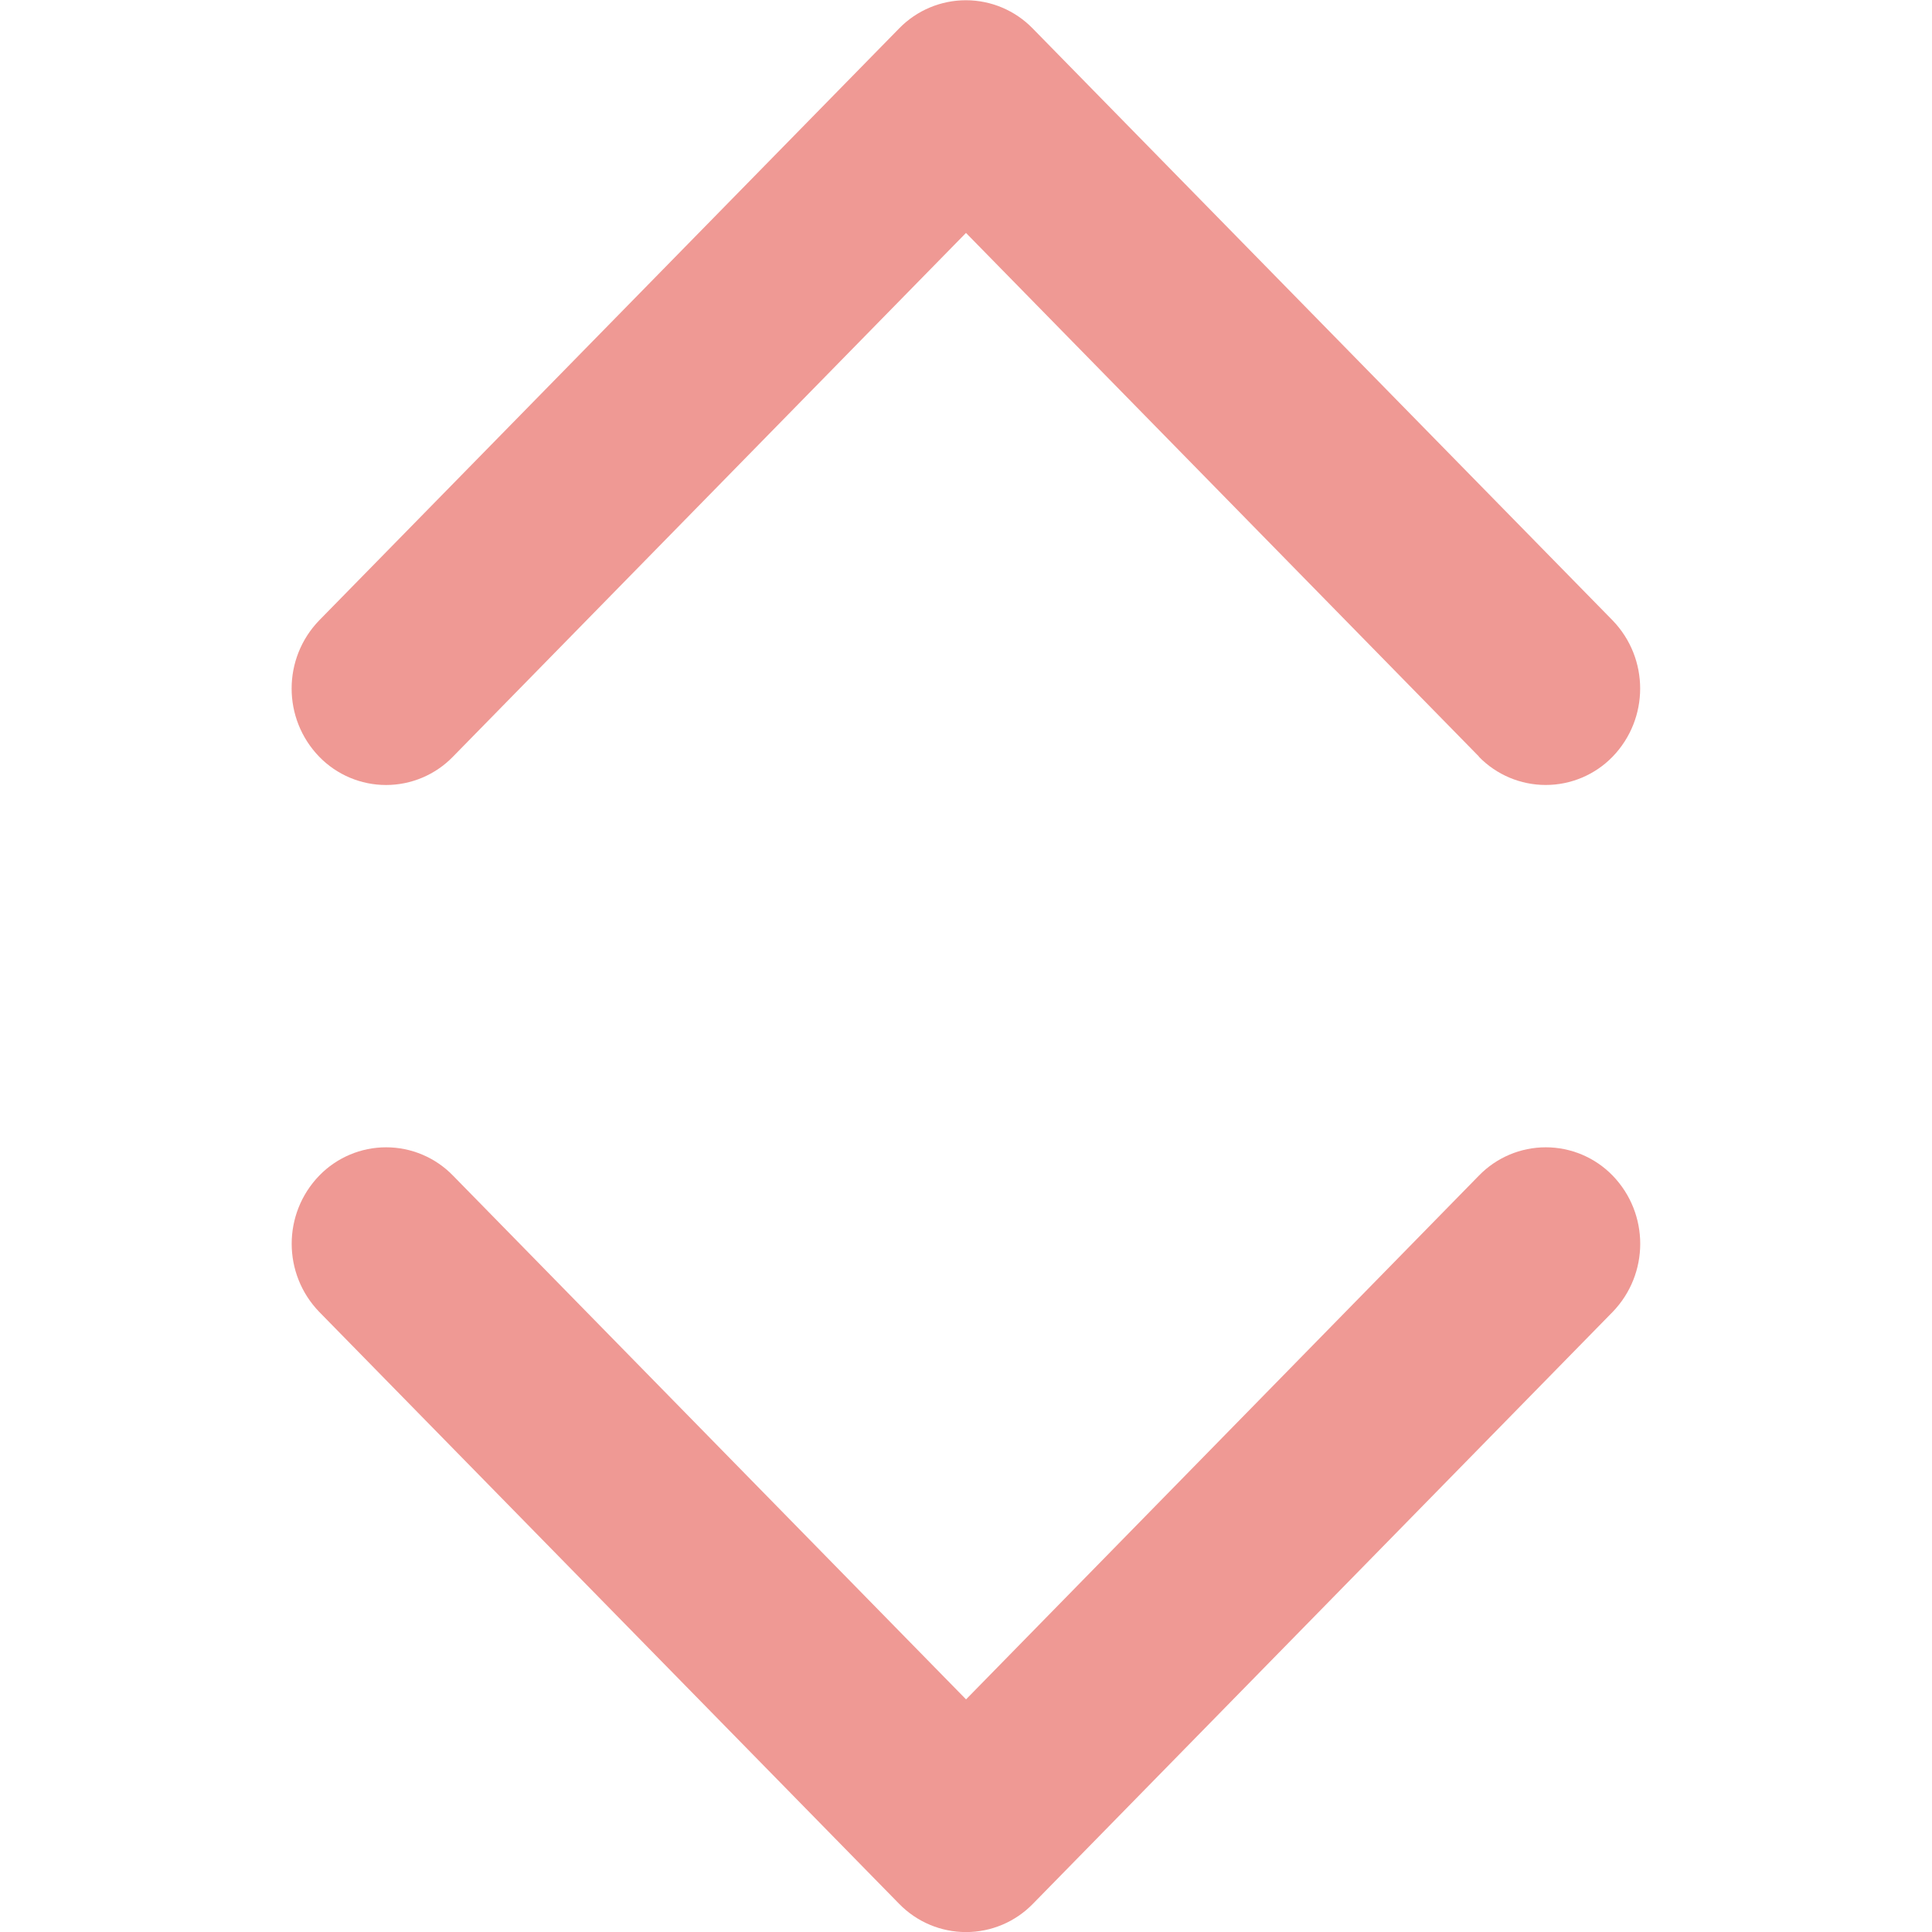
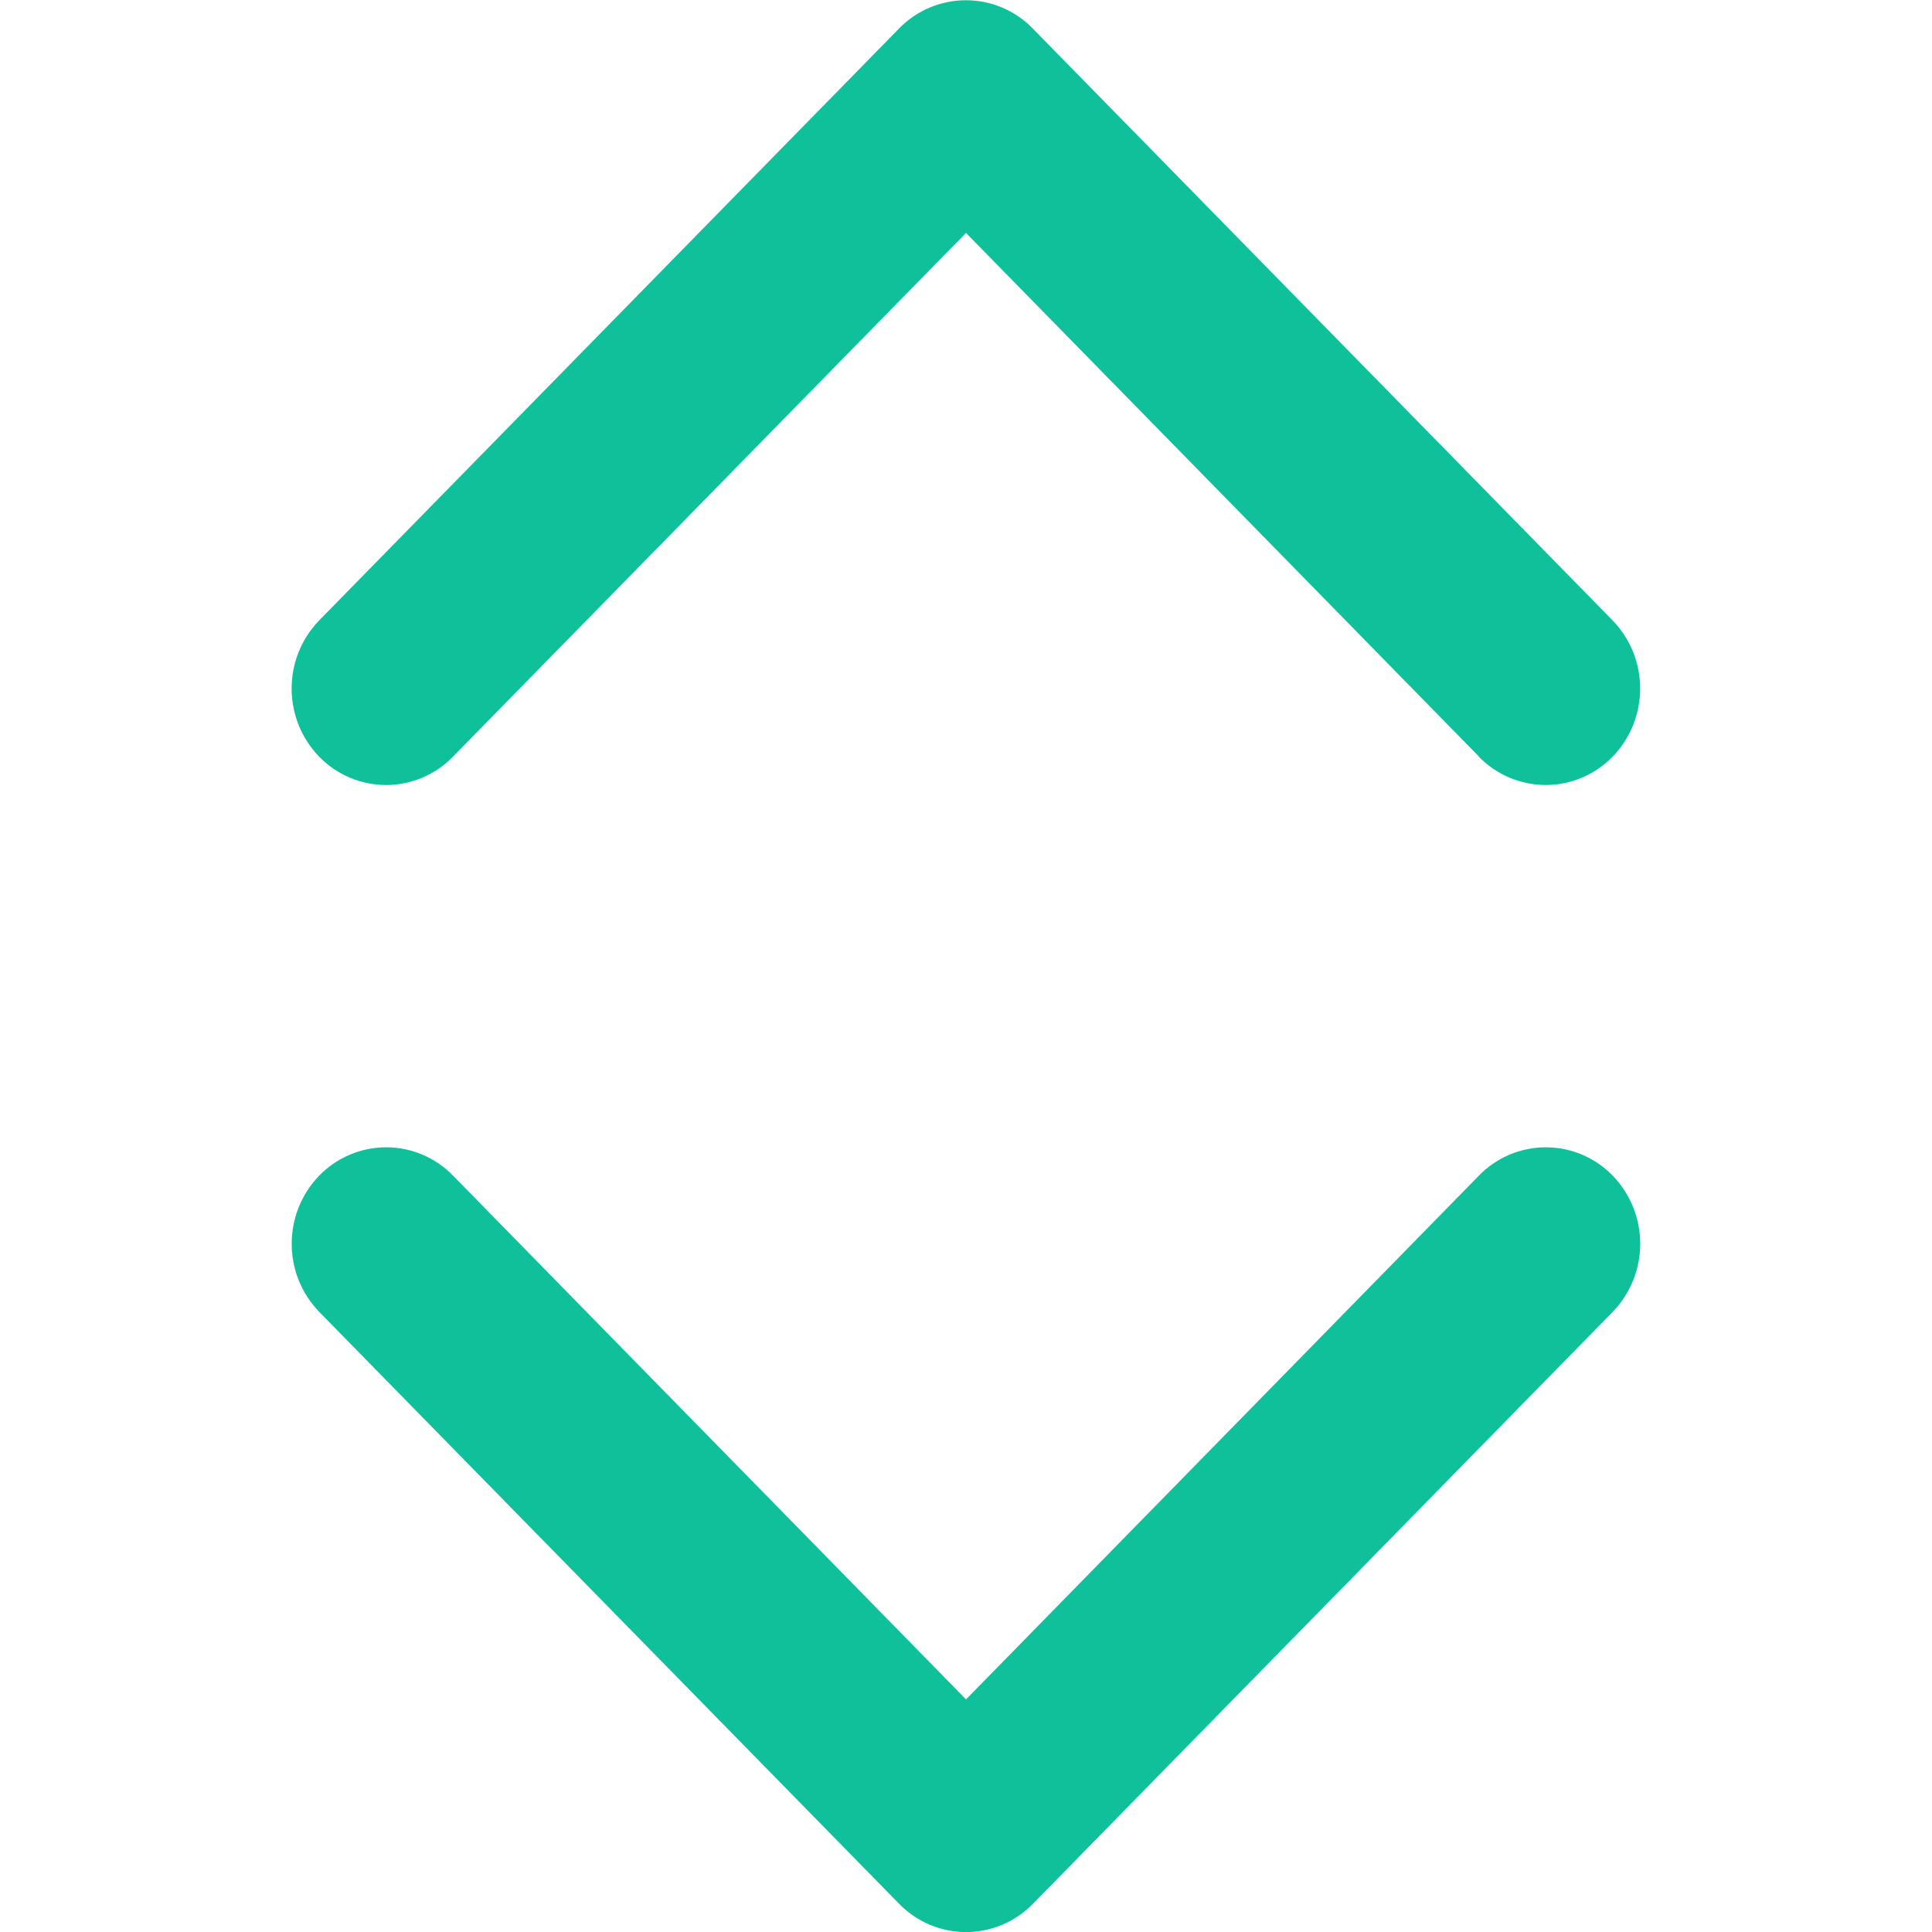
<svg xmlns="http://www.w3.org/2000/svg" viewBox="0 0 1024 1024">
-   <path d="M476.613 1009.12L169.241 695.38a51.981 51.981 0 0 1 0-72.319 49.382 49.382 0 0 1 70.825 0l271.96 277.645 271.862-277.645a49.382 49.382 0 0 1 70.825 0 51.981 51.981 0 0 1 0 72.319l-307.307 313.74a49.447 49.447 0 0 1-70.792 0z m307.275-608.117L511.993 123.456l-271.96 277.645a49.382 49.382 0 0 1-70.825 0 51.981 51.981 0 0 1 0-72.319L476.58 15.042a49.382 49.382 0 0 1 70.727 0l307.372 313.74a51.981 51.981 0 0 1 0 72.319 49.415 49.415 0 0 1-70.825 0z" fill="#EF9994" />
+   <path d="M476.613 1009.12L169.241 695.38a51.981 51.981 0 0 1 0-72.319 49.382 49.382 0 0 1 70.825 0l271.96 277.645 271.862-277.645a49.382 49.382 0 0 1 70.825 0 51.981 51.981 0 0 1 0 72.319l-307.307 313.74a49.447 49.447 0 0 1-70.792 0z m307.275-608.117L511.993 123.456l-271.96 277.645a49.382 49.382 0 0 1-70.825 0 51.981 51.981 0 0 1 0-72.319L476.58 15.042a49.382 49.382 0 0 1 70.727 0l307.372 313.74a51.981 51.981 0 0 1 0 72.319 49.415 49.415 0 0 1-70.825 0z" fill="#0fc19b" />
</svg>
